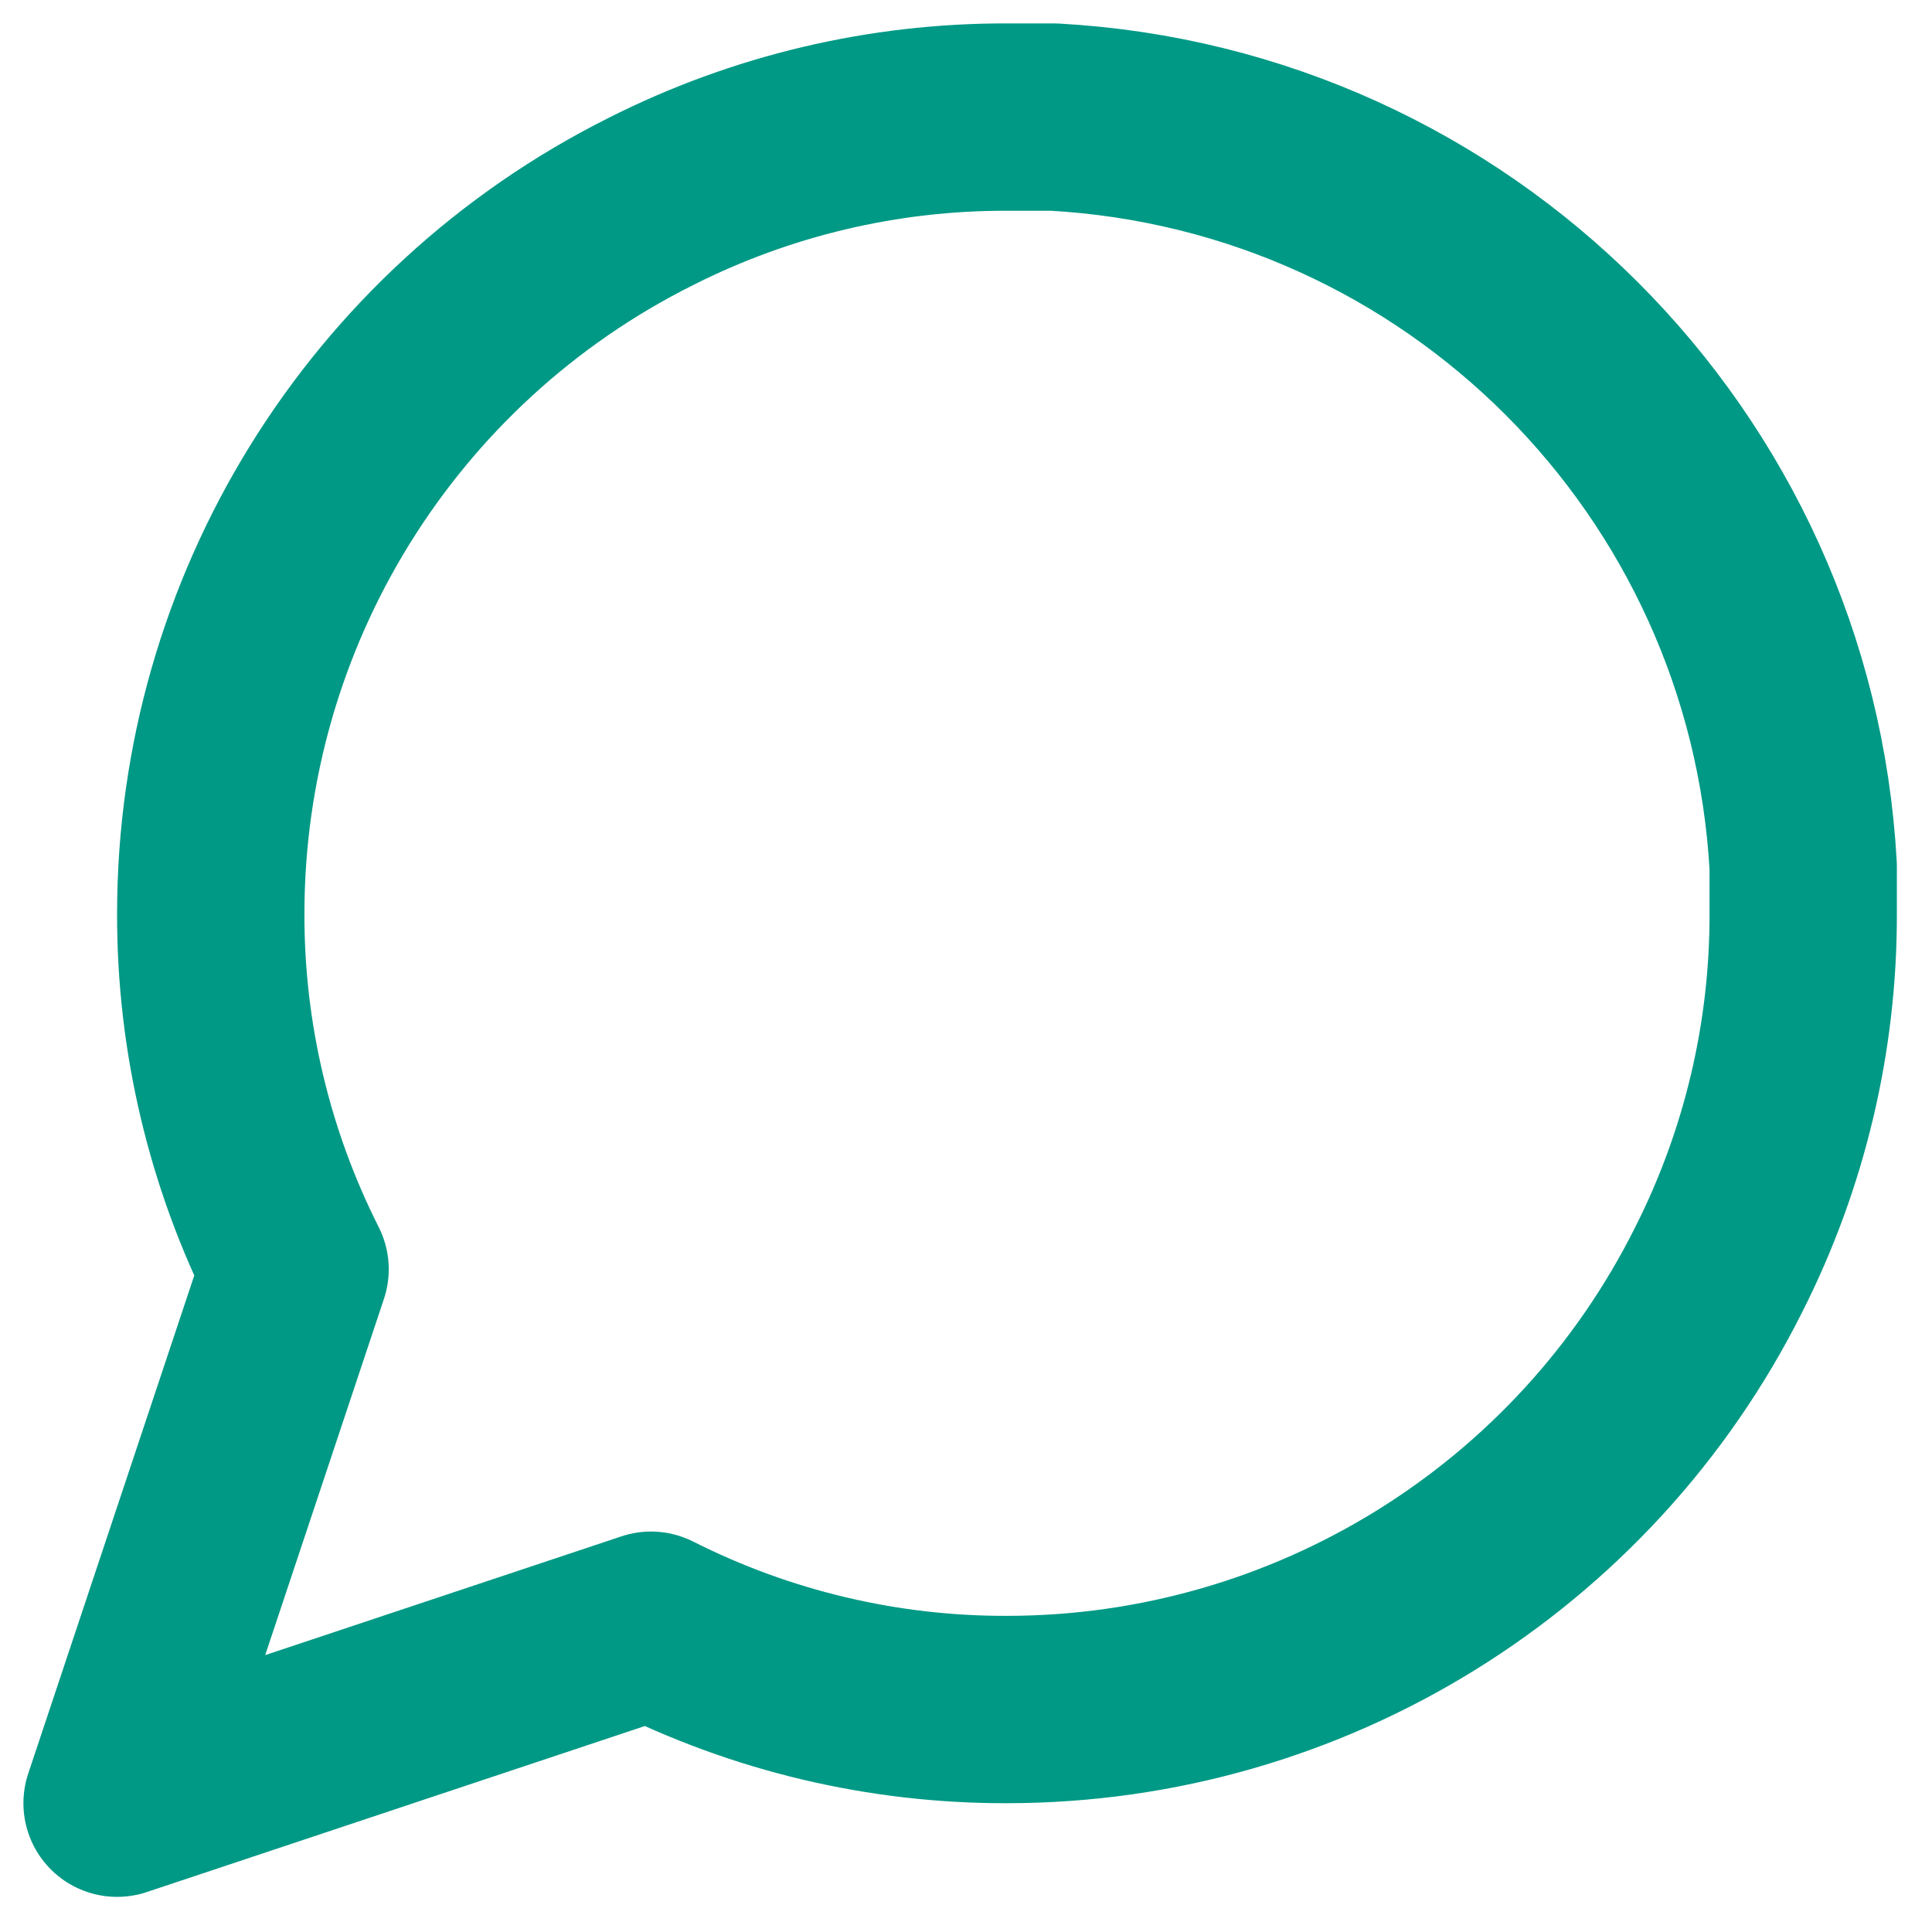
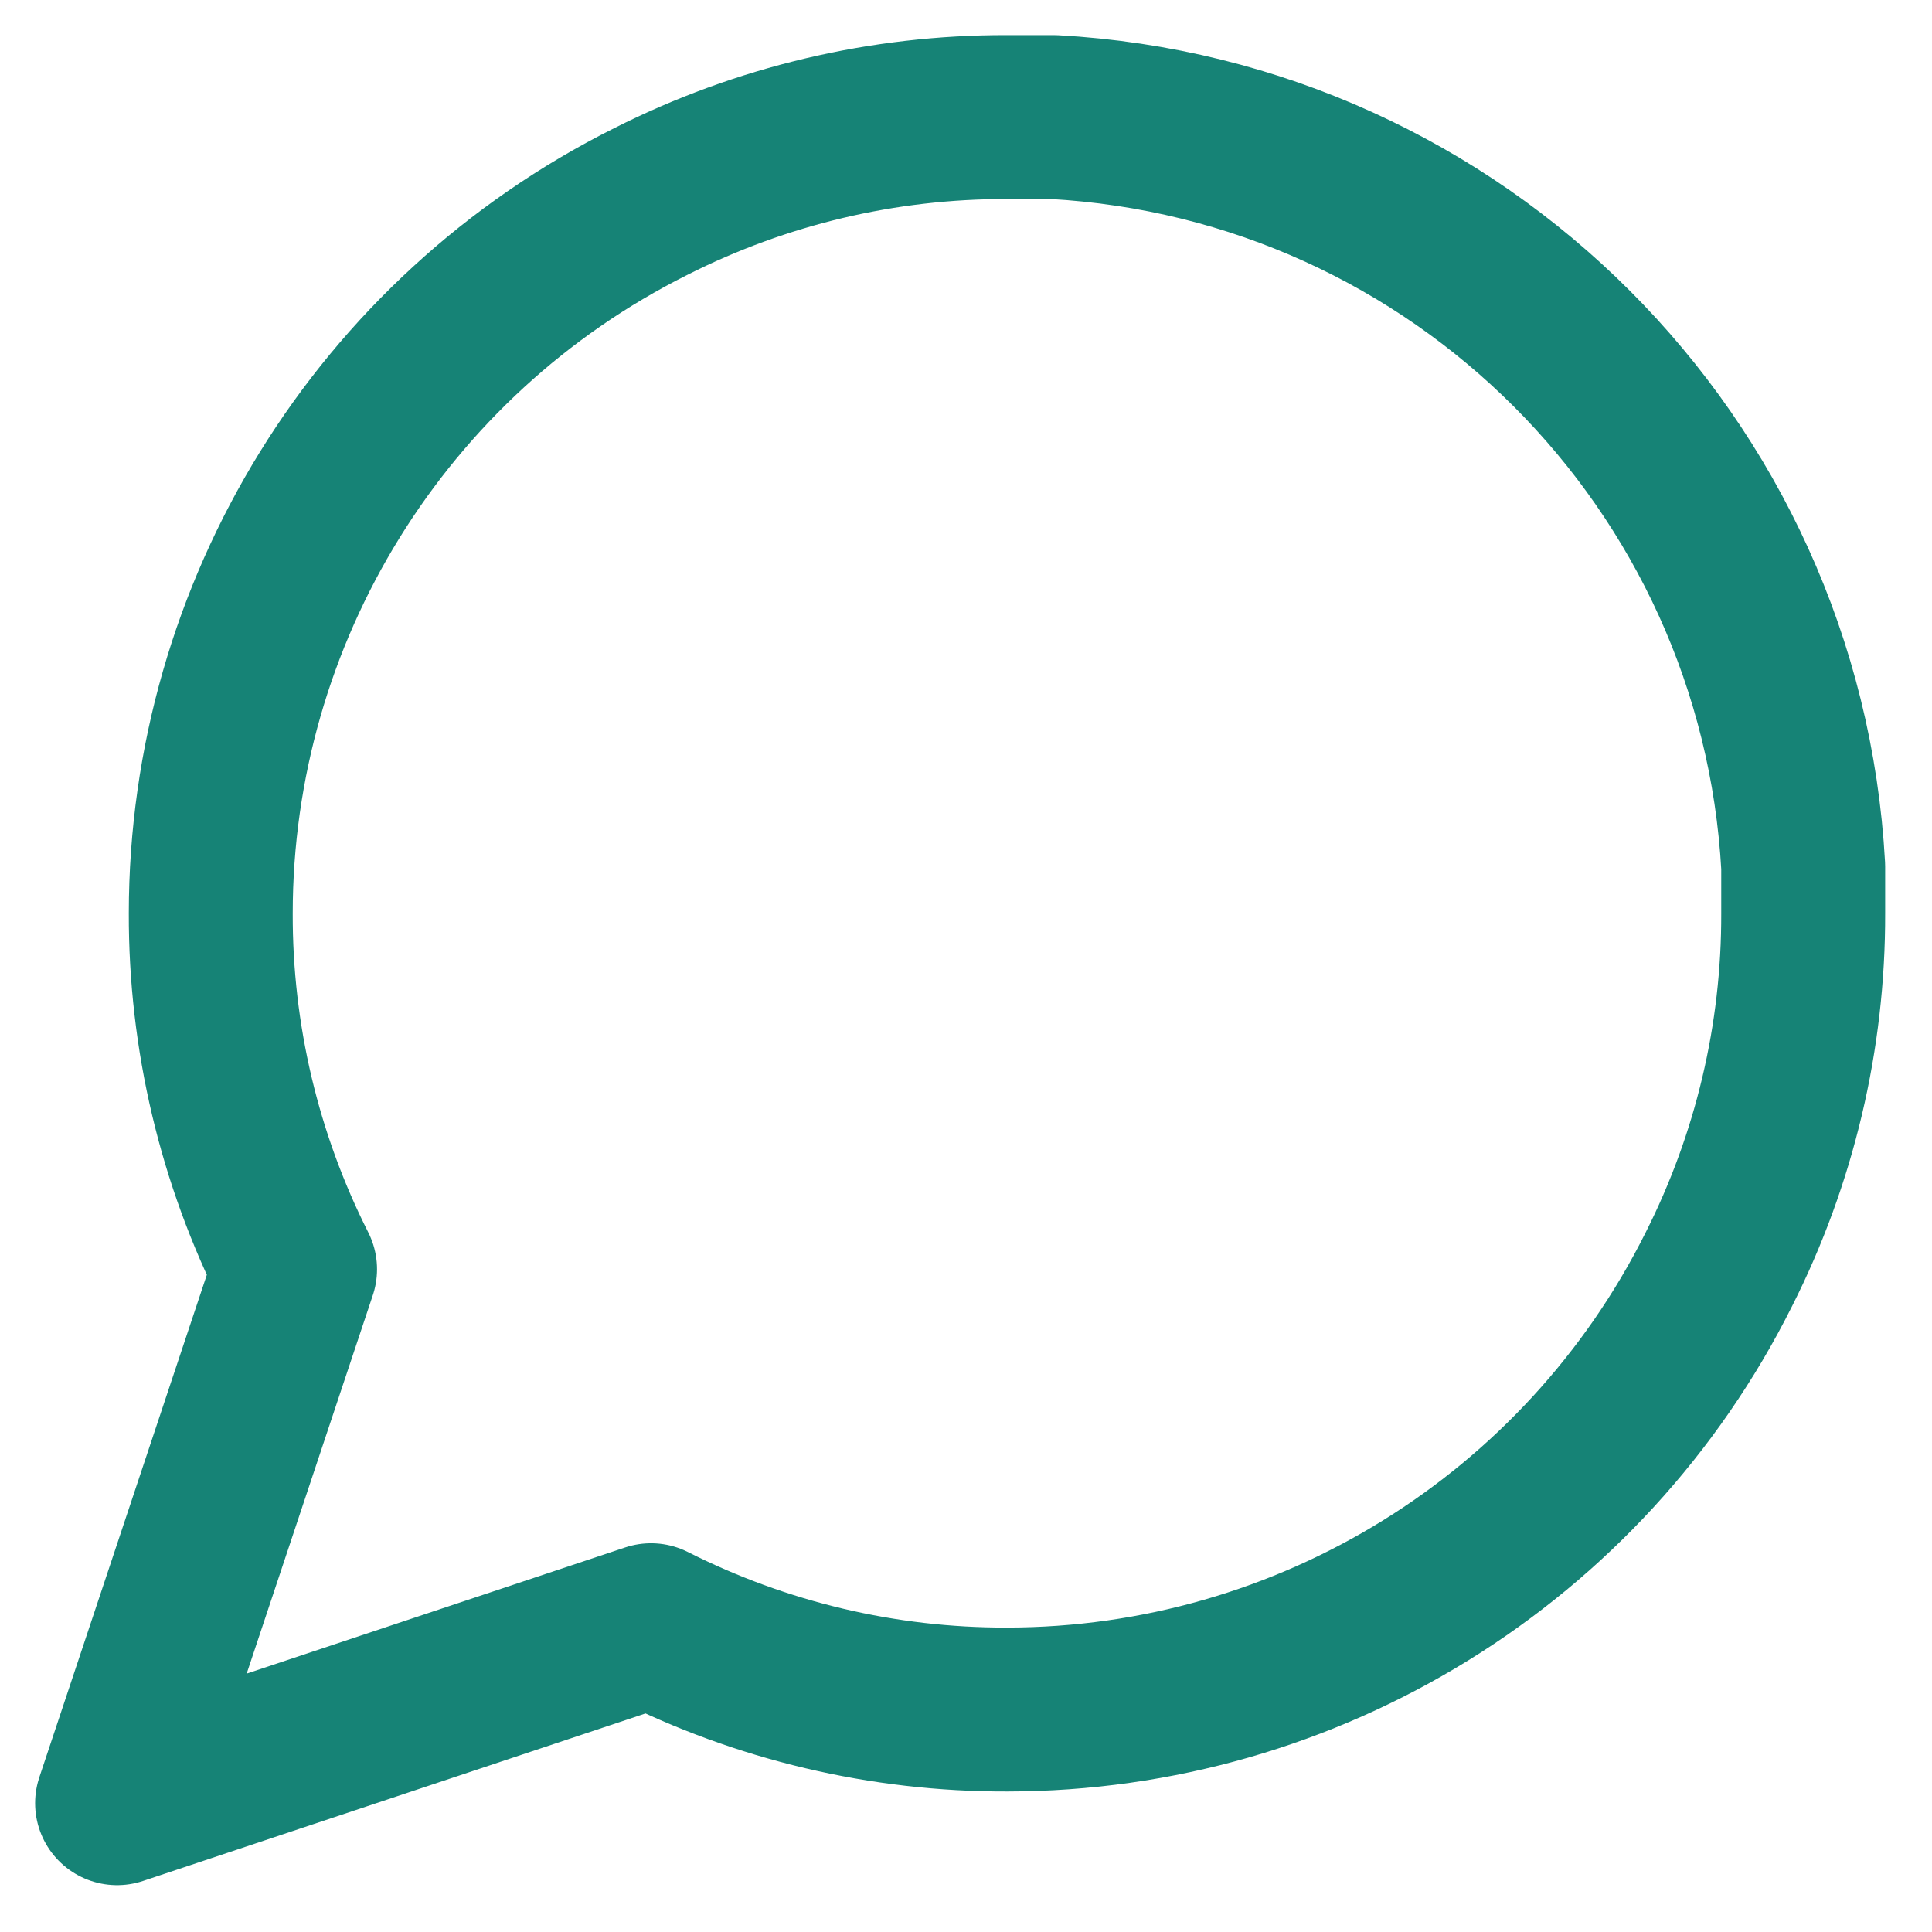
<svg xmlns="http://www.w3.org/2000/svg" width="33px" height="33px" viewBox="0 0 33 33" version="1.1">
  <g id="Site" stroke="none" stroke-width="1" fill="none" fill-rule="evenodd" stroke-linecap="round" stroke-linejoin="round">
-     <g id="Main" transform="translate(-750, -229)" stroke="#009985" stroke-width="3.2">
+     <g id="Main" transform="translate(-750, -229)" stroke="#168376" stroke-width="2.8">
      <g id="Header">
        <g id="Group-2" transform="translate(260, 147)">
          <g id="Group-5" transform="translate(237, 82)">
            <g id="community" transform="translate(255, 2)">
              <path d="M28.8,13.6 C28.806,15.712 28.312,17.795 27.36,19.68 C25.058,24.287 20.35,27.198 15.2,27.2 C13.088,27.206 11.005,26.712 9.12,25.76 L0,28.8 L3.04,19.68 C2.088,17.795 1.594,15.712 1.6,13.6 C1.602,8.45 4.513,3.742 9.12,1.44 C11.005,0.488 13.088,-0.006 15.2,-4.55809641e-05 L16,-4.55809641e-05 C22.905,0.381 28.419,5.895 28.8,12.8 L28.8,13.6 L28.8,13.6 Z" id="Path" />
            </g>
          </g>
        </g>
      </g>
    </g>
  </g>
</svg>
